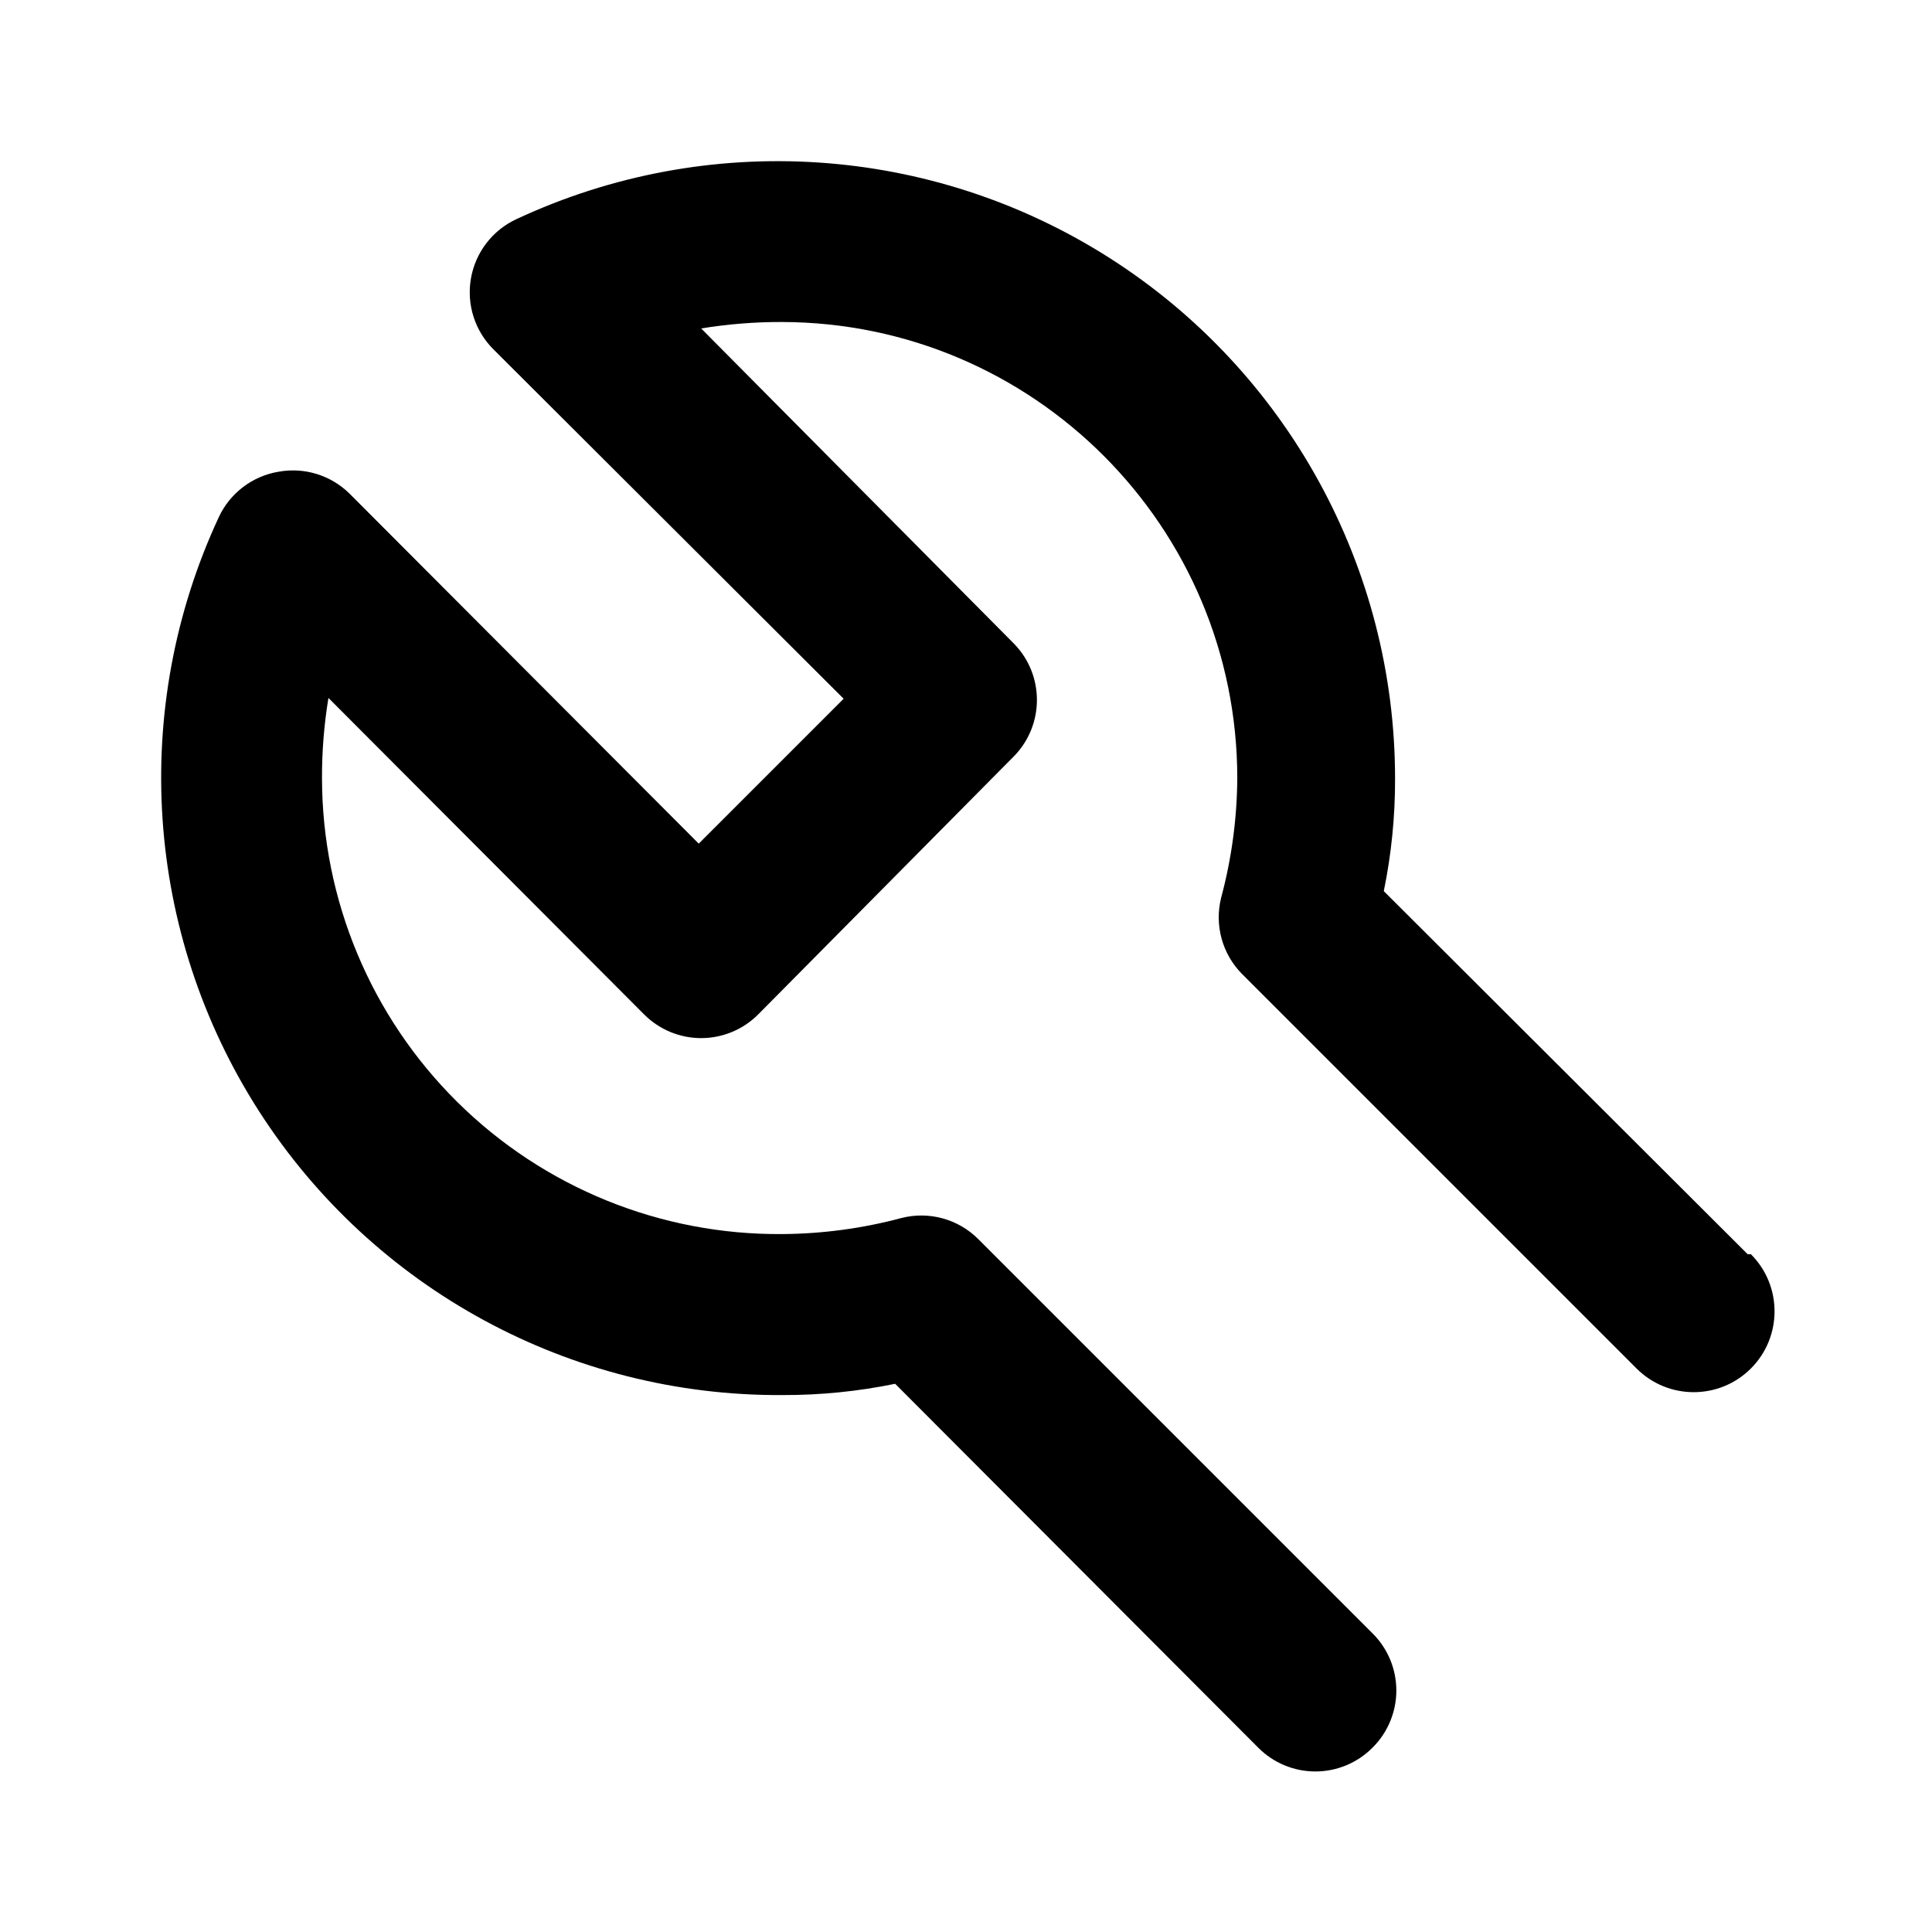
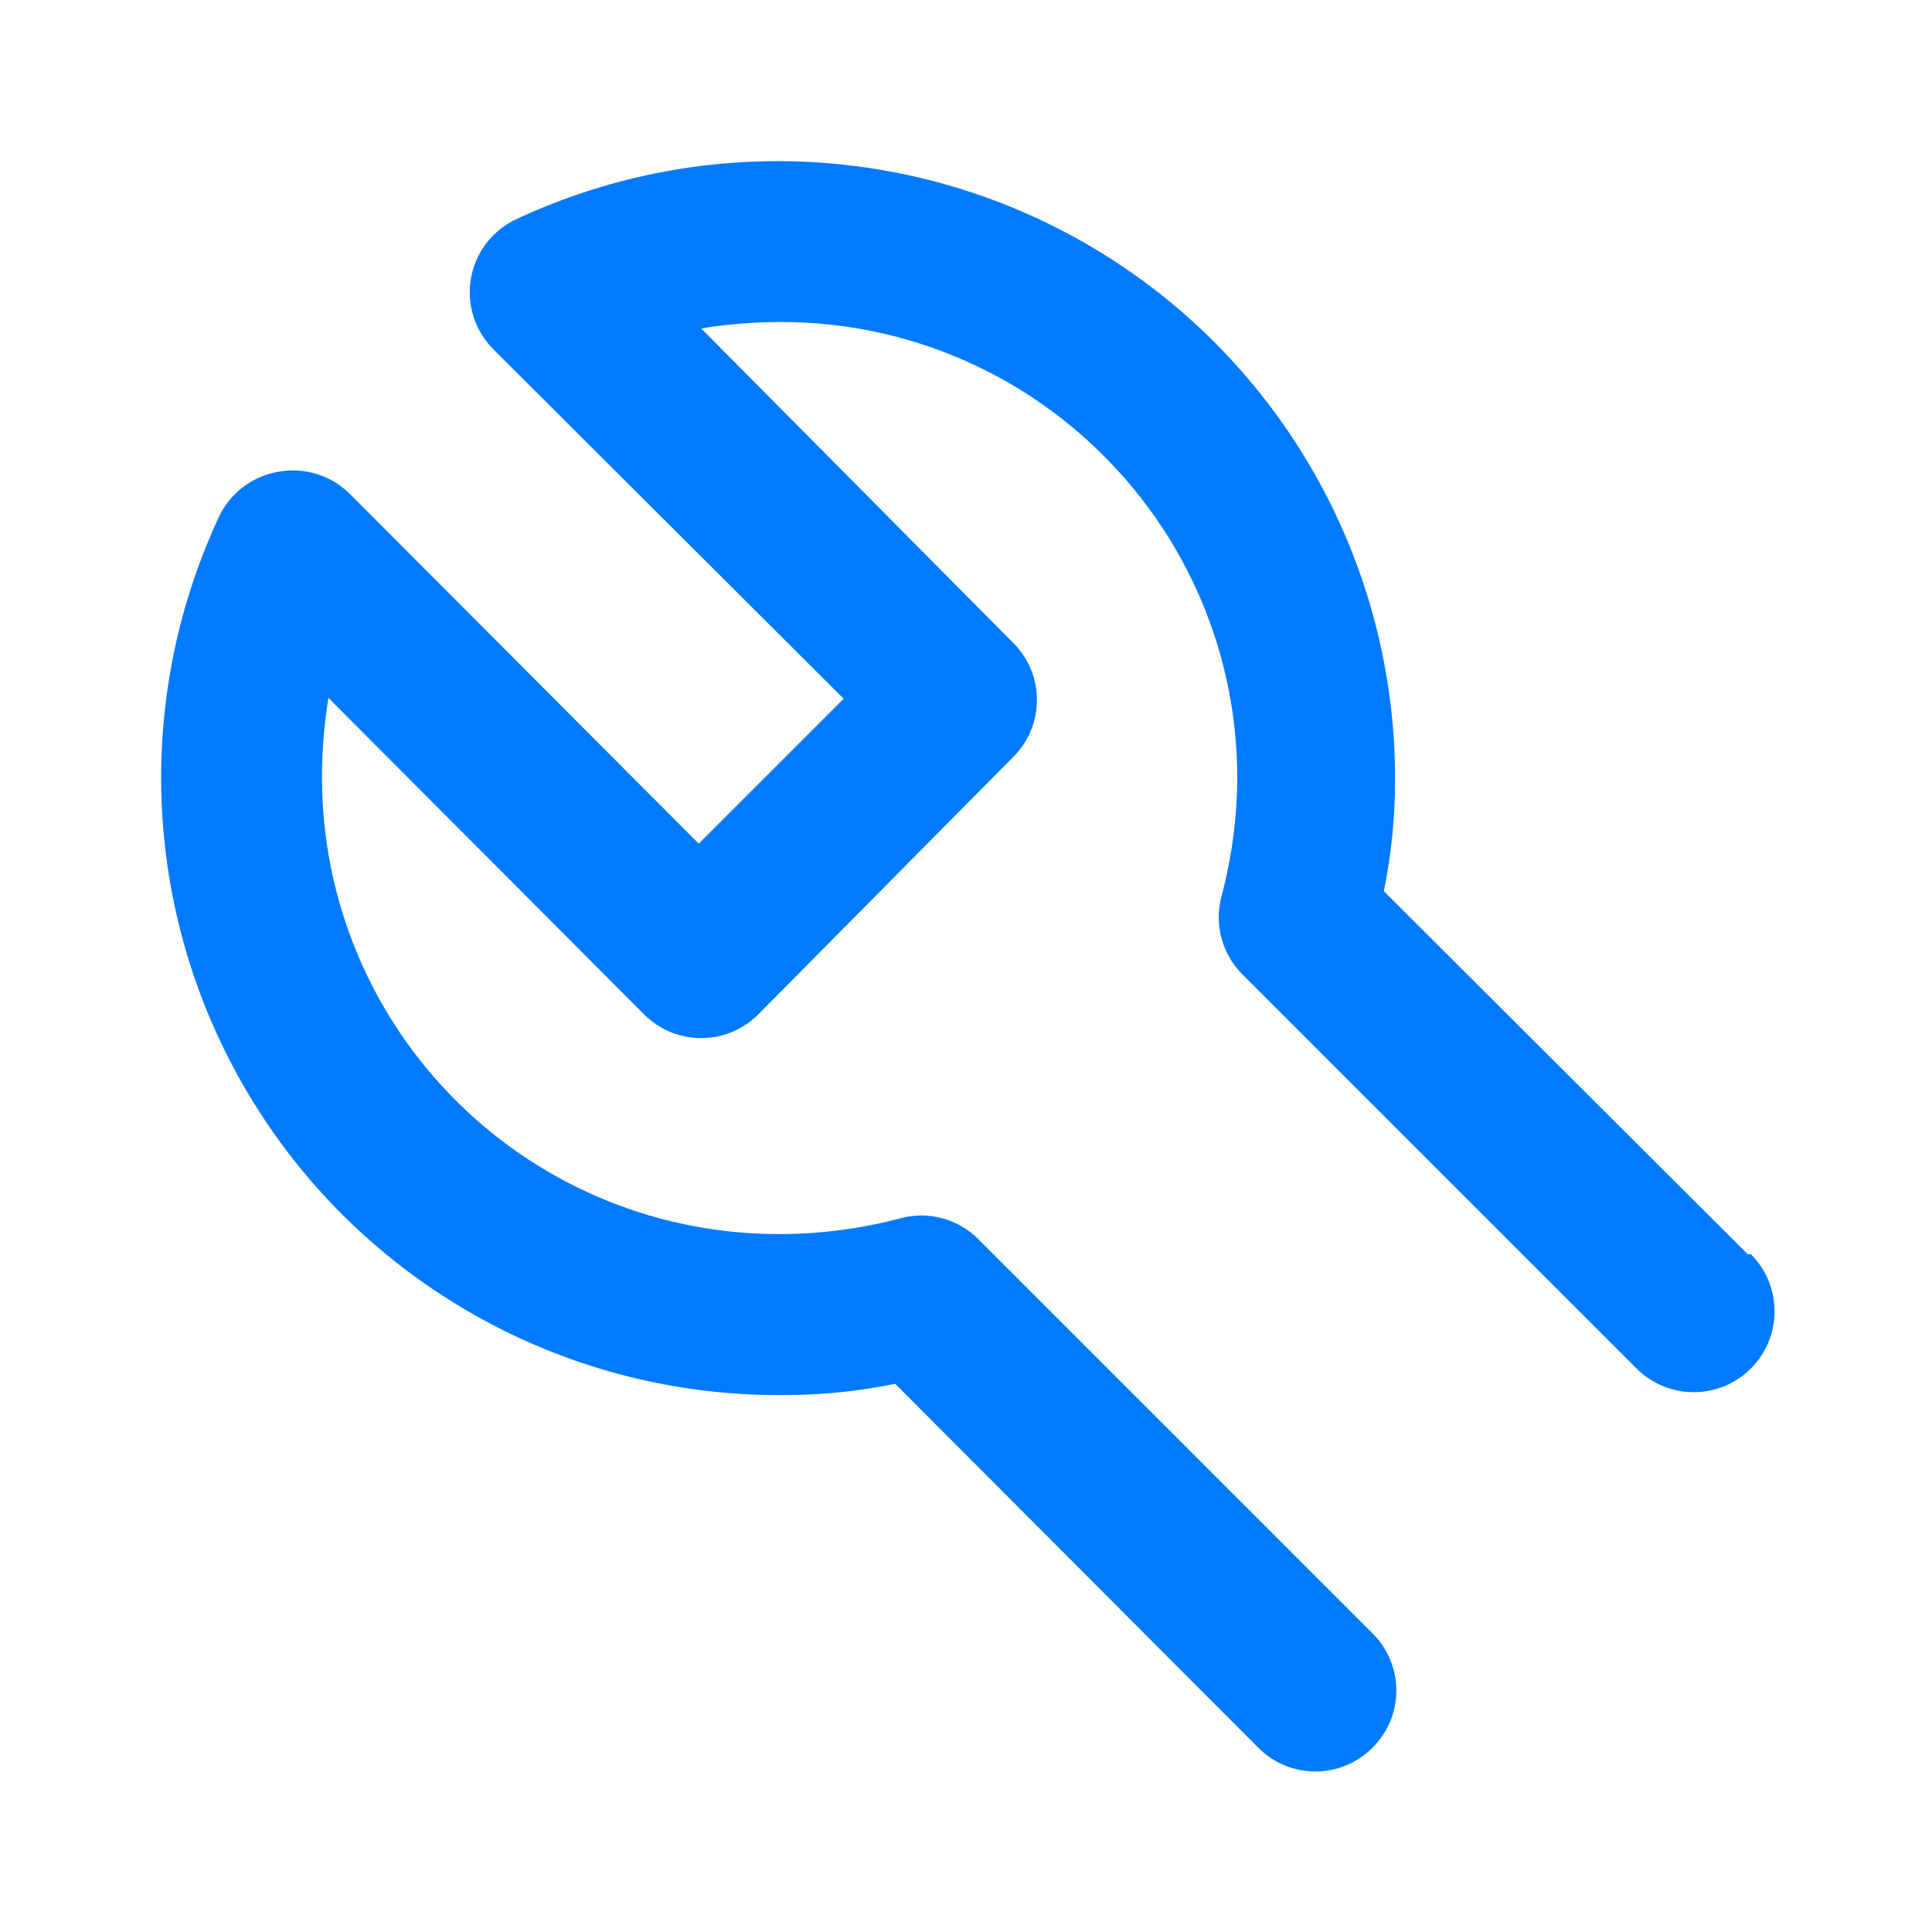
<svg xmlns="http://www.w3.org/2000/svg" data-name="Layer 1" viewBox="0 0 24 24">
-   <path d="M21.71,15.58l-4.52-4.51a6.85,6.85,0,0,0,.14-1.4A7.67,7.67,0,0,0,6.42,2.72a1,1,0,0,0-.57.74,1,1,0,0,0,.28.88l4.35,4.34-1.8,1.8L4.34,6.13a1,1,0,0,0-.88-.27,1,1,0,0,0-.74.56,7.67,7.67,0,0,0,7,10.91,6.85,6.85,0,0,0,1.4-.14l4.51,4.52a1,1,0,0,0,1.42,0,1,1,0,0,0,0-1.42l-4.9-4.9a1,1,0,0,0-.95-.26,5.88,5.88,0,0,1-1.48.2A5.67,5.67,0,0,1,4,9.67a6,6,0,0,1,.08-1L8,12.6a1,1,0,0,0,1.42,0L12.6,9.39A1,1,0,0,0,12.6,8L8.71,4.08a6.12,6.12,0,0,1,1-.08,5.67,5.67,0,0,1,5.66,5.67,5.88,5.88,0,0,1-.2,1.48,1,1,0,0,0,.26.95l4.9,4.9a1,1,0,0,0,1.42-1.42Z" />
+   <path fill="#007aff" d="M21.71,15.58l-4.52-4.51a6.85,6.85,0,0,0,.14-1.4A7.67,7.67,0,0,0,6.42,2.72a1,1,0,0,0-.57.74,1,1,0,0,0,.28.88l4.35,4.34-1.8,1.8L4.34,6.13a1,1,0,0,0-.88-.27,1,1,0,0,0-.74.56,7.67,7.67,0,0,0,7,10.91,6.85,6.85,0,0,0,1.4-.14l4.51,4.52a1,1,0,0,0,1.42,0,1,1,0,0,0,0-1.42l-4.9-4.9a1,1,0,0,0-.95-.26,5.88,5.88,0,0,1-1.48.2A5.67,5.67,0,0,1,4,9.67a6,6,0,0,1,.08-1L8,12.6a1,1,0,0,0,1.42,0L12.6,9.39A1,1,0,0,0,12.6,8L8.71,4.08a6.12,6.12,0,0,1,1-.08,5.67,5.67,0,0,1,5.66,5.67,5.88,5.88,0,0,1-.2,1.48,1,1,0,0,0,.26.95l4.9,4.9a1,1,0,0,0,1.42-1.42Z" />
</svg>
